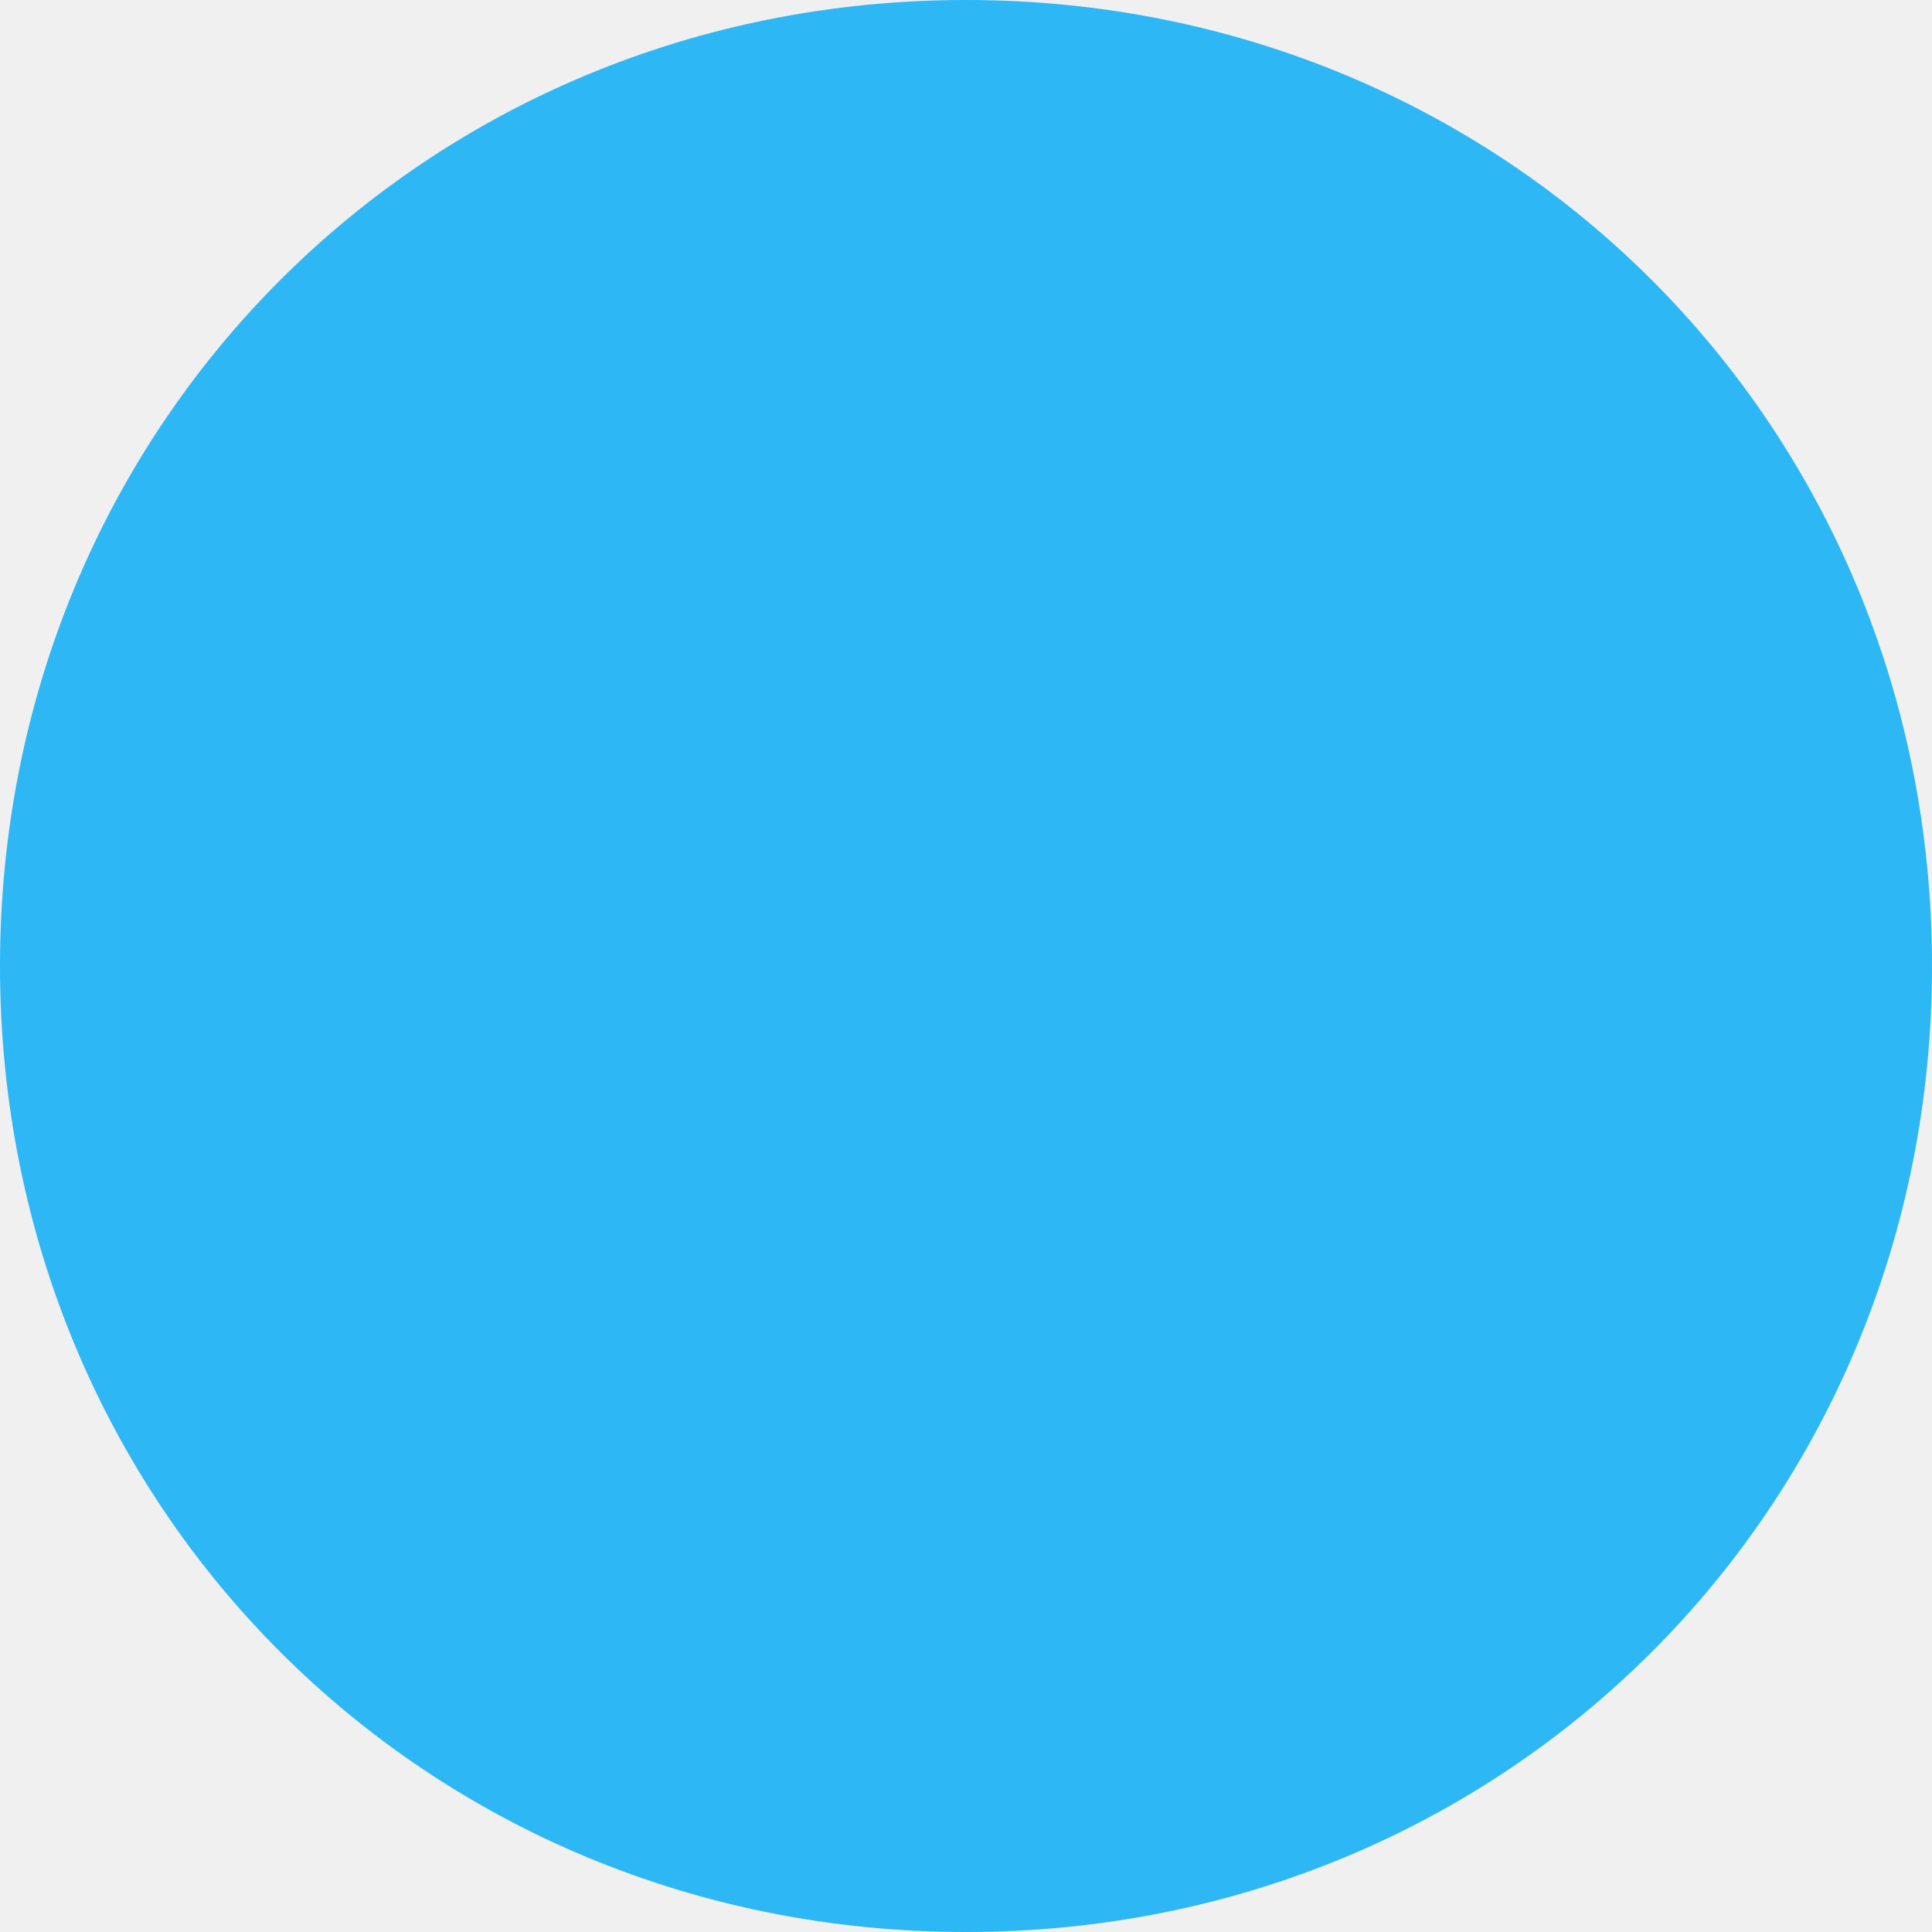
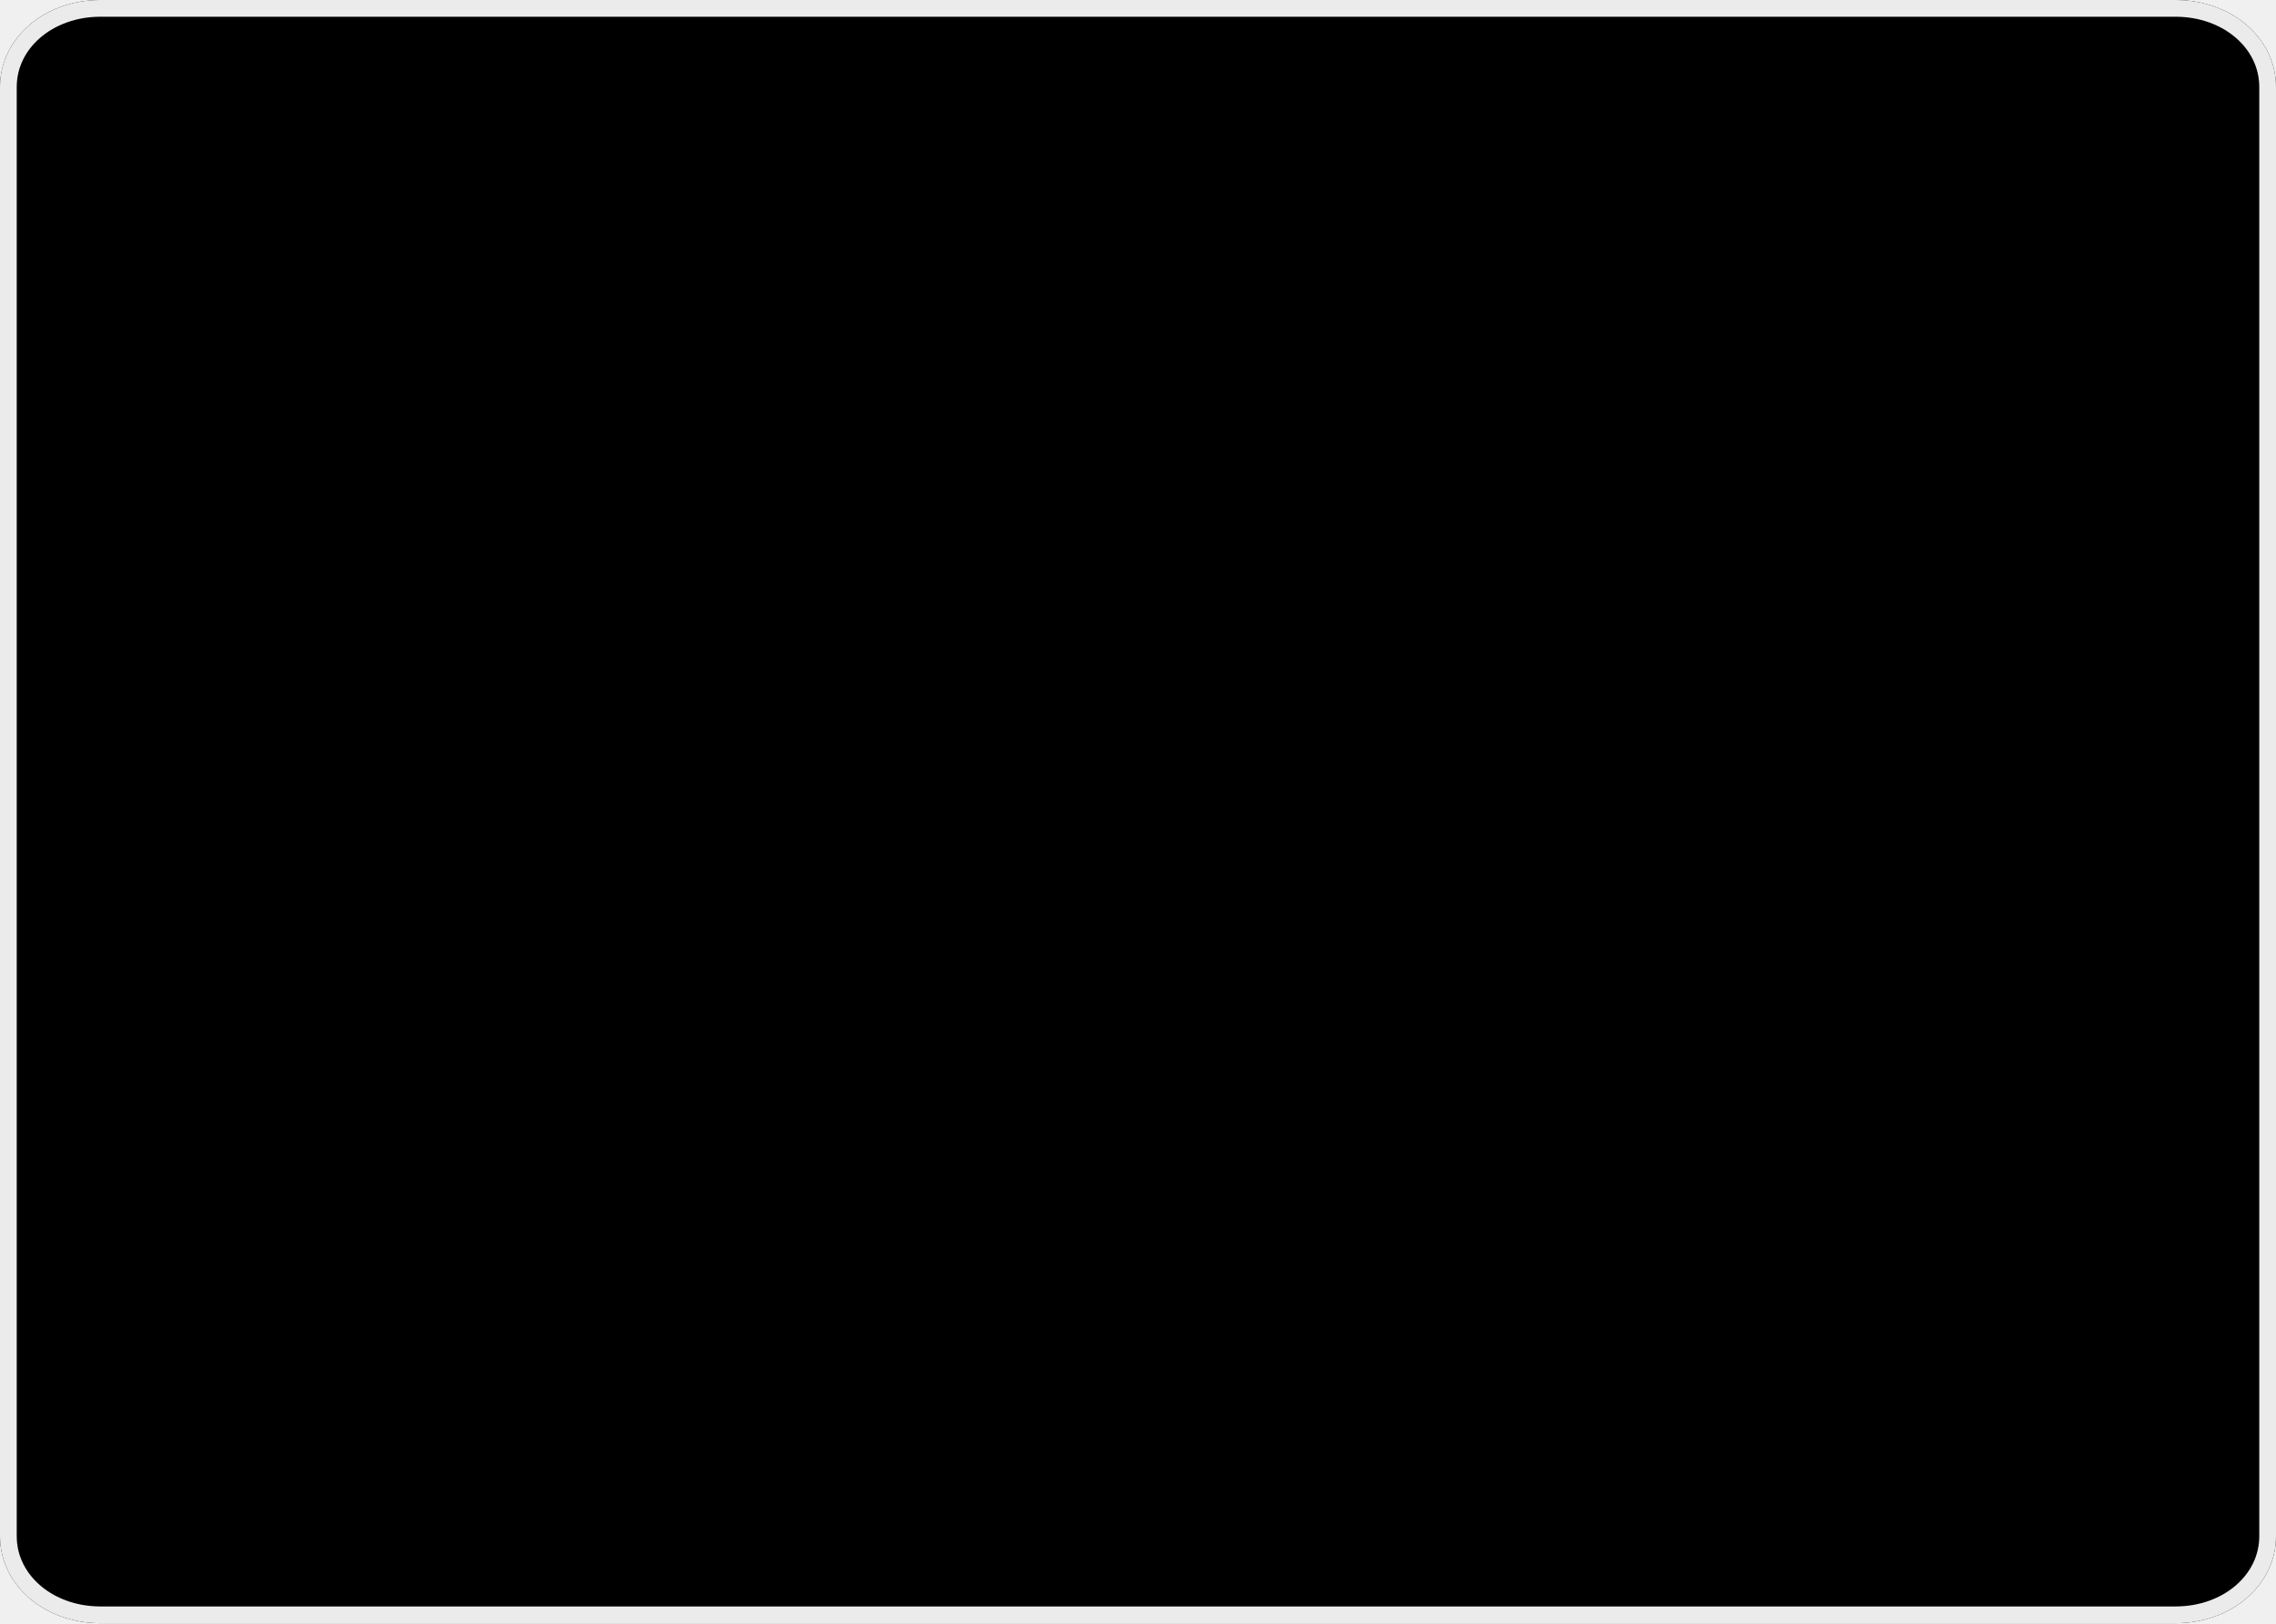
- <svg xmlns="http://www.w3.org/2000/svg" version="1.1" width="8px" height="8px">
-   <g transform="matrix(1 0 0 1 -955 -1947 )">
-     <path d="M 959 1947  C 961.24 1947  963 1948.76  963 1951  C 963 1953.24  961.24 1955  959 1955  C 956.76 1955  955 1953.24  955 1951  C 955 1948.76  956.76 1947  959 1947  Z " fill-rule="nonzero" fill="#2db7f5" stroke="none" />
+ <svg xmlns="http://www.w3.org/2000/svg" version="1.1" width="136px" height="97px">
+   <defs>
+     <mask fill="white" id="clip243">
+       <path d="M 0 91.804  L 0 5.196  C 0 2.286  2.64 0  6 0  L 130 0  C 133.36 0  136 2.286  136 5.196  L 136 91.804  C 136 94.714  133.36 97  130 97  L 6 97  C 2.64 97  0 94.714  0 91.804  Z " fill-rule="evenodd" />
+     </mask>
+   </defs>
+   <g transform="matrix(1 0 0 1 -943 -1902 )">
+     <path d="M 0 91.804  L 0 5.196  C 0 2.286  2.64 0  6 0  L 130 0  C 133.36 0  136 2.286  136 5.196  L 136 91.804  C 136 94.714  133.36 97  130 97  L 6 97  C 2.64 97  0 94.714  0 91.804  Z " fill-rule="nonzero" fill="#000000" stroke="none" transform="matrix(1 0 0 1 943 1902 )" />
+     <path d="M 0 91.804  L 0 5.196  C 0 2.286  2.64 0  6 0  L 130 0  C 133.36 0  136 2.286  136 5.196  L 136 91.804  C 136 94.714  133.36 97  130 97  L 6 97  C 2.64 97  0 94.714  0 91.804  Z " stroke-width="2" stroke="#ebebeb" fill="none" transform="matrix(1 0 0 1 943 1902 )" mask="url(#clip243)" />
  </g>
</svg>
